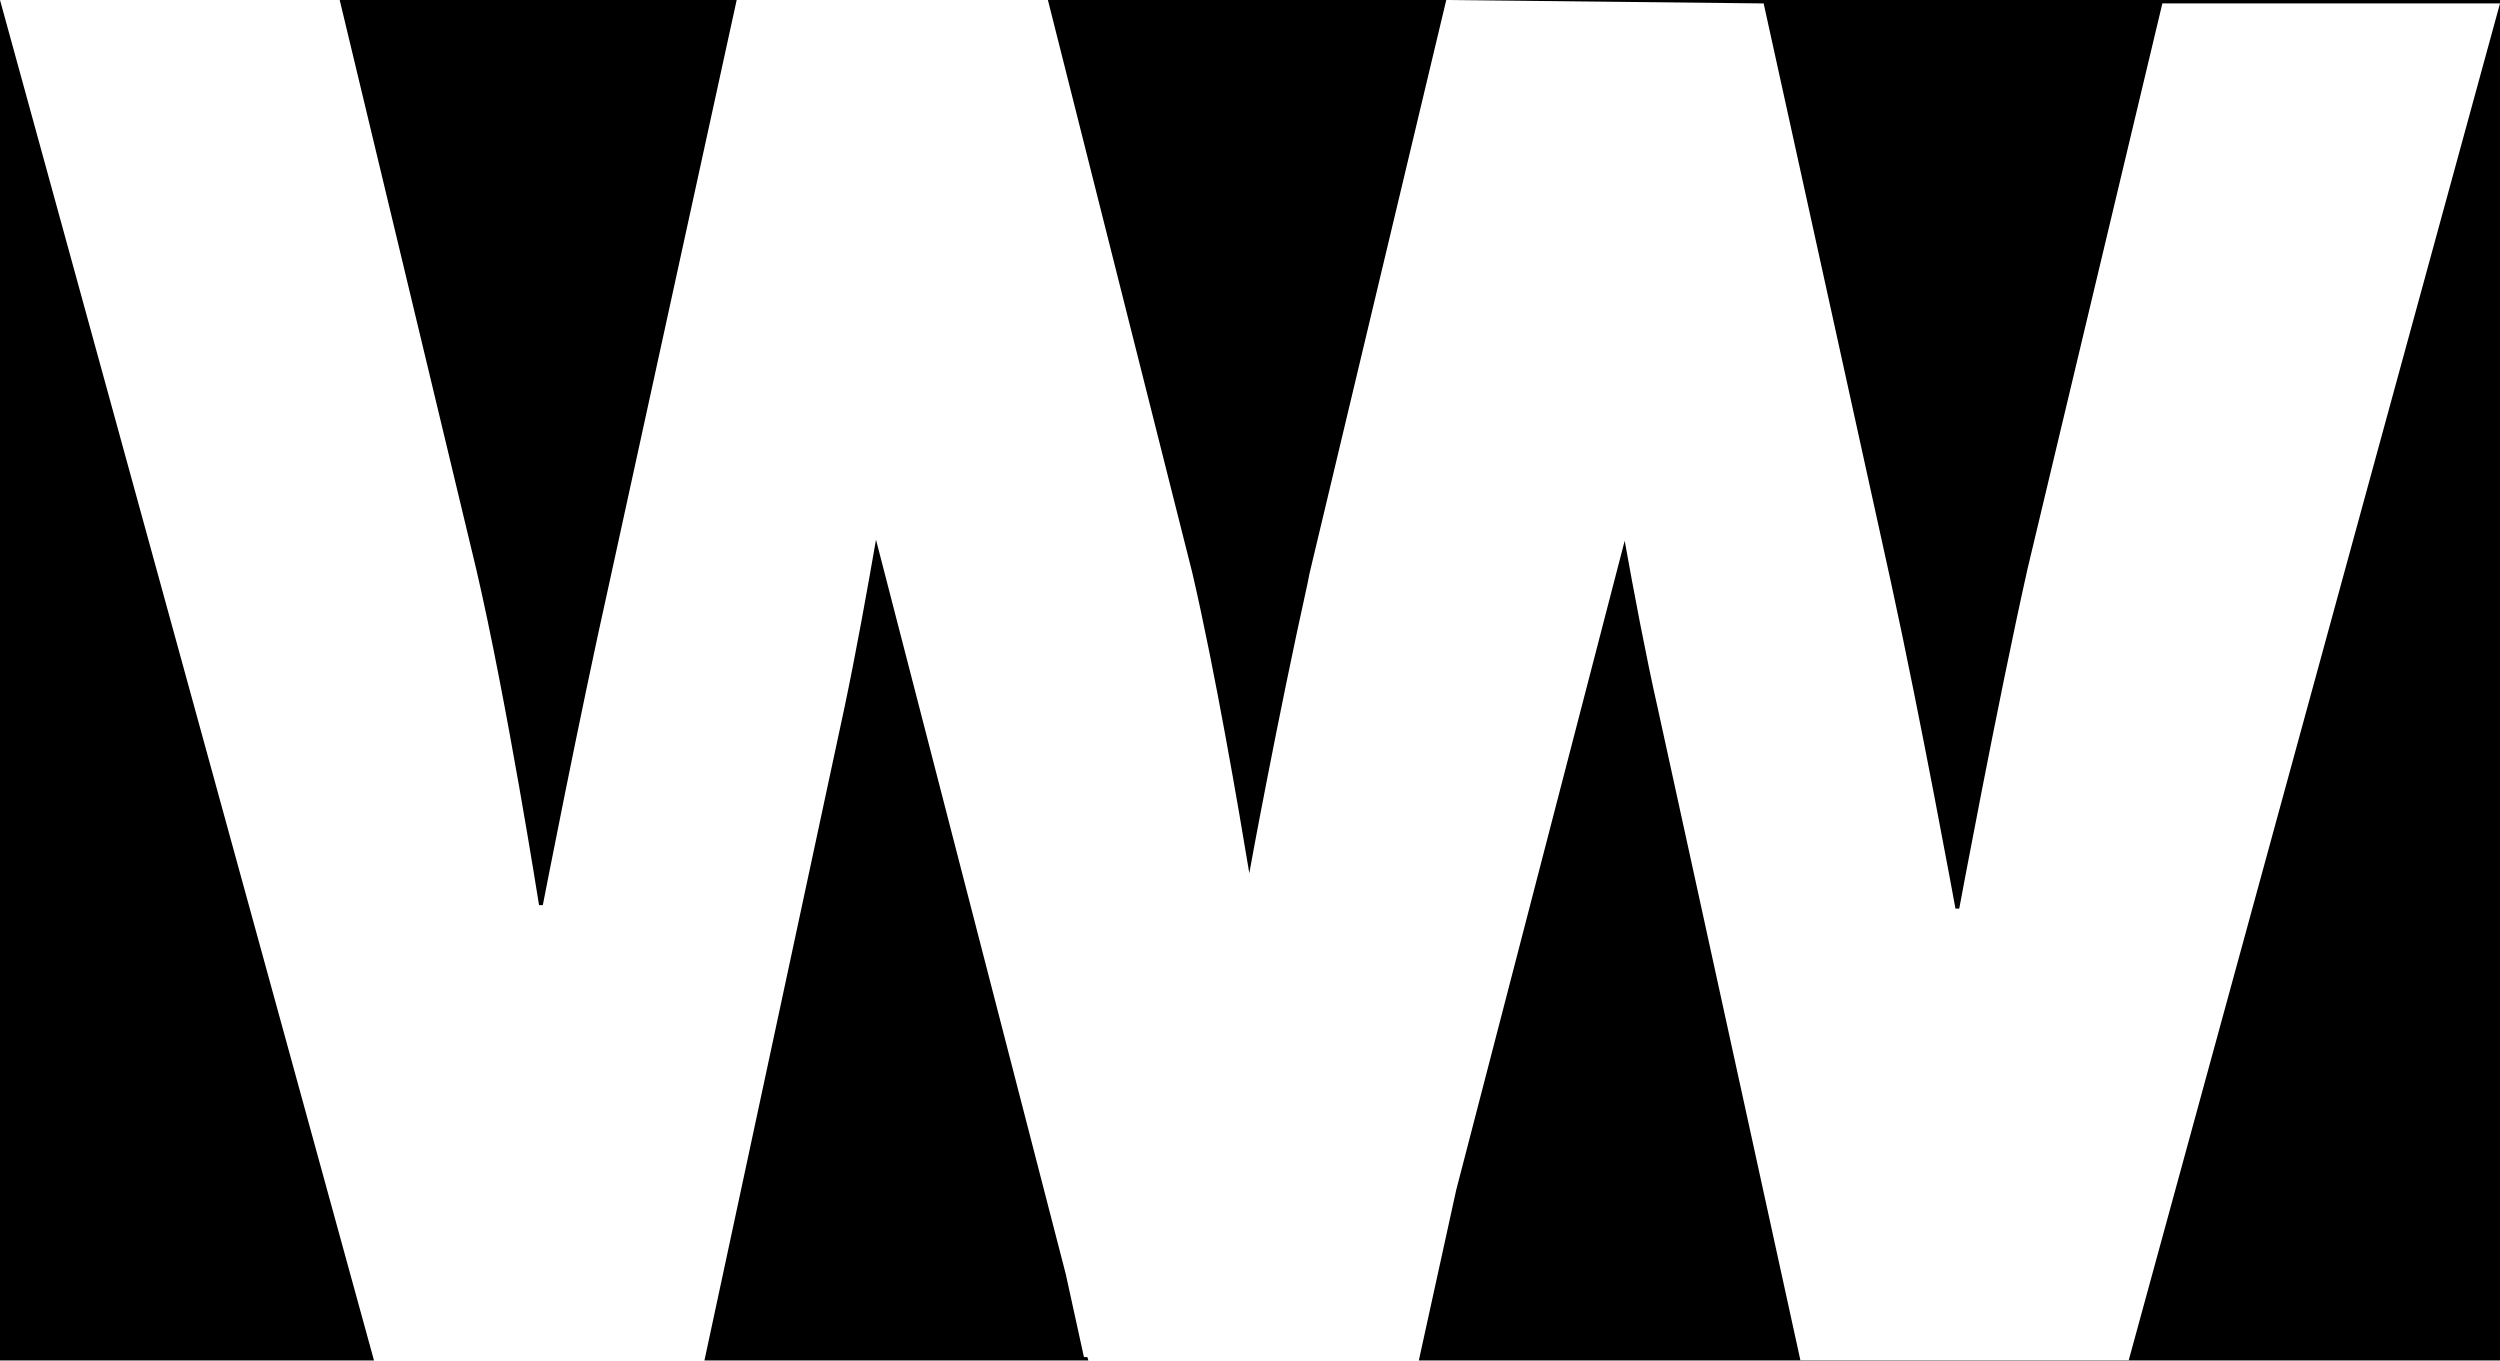
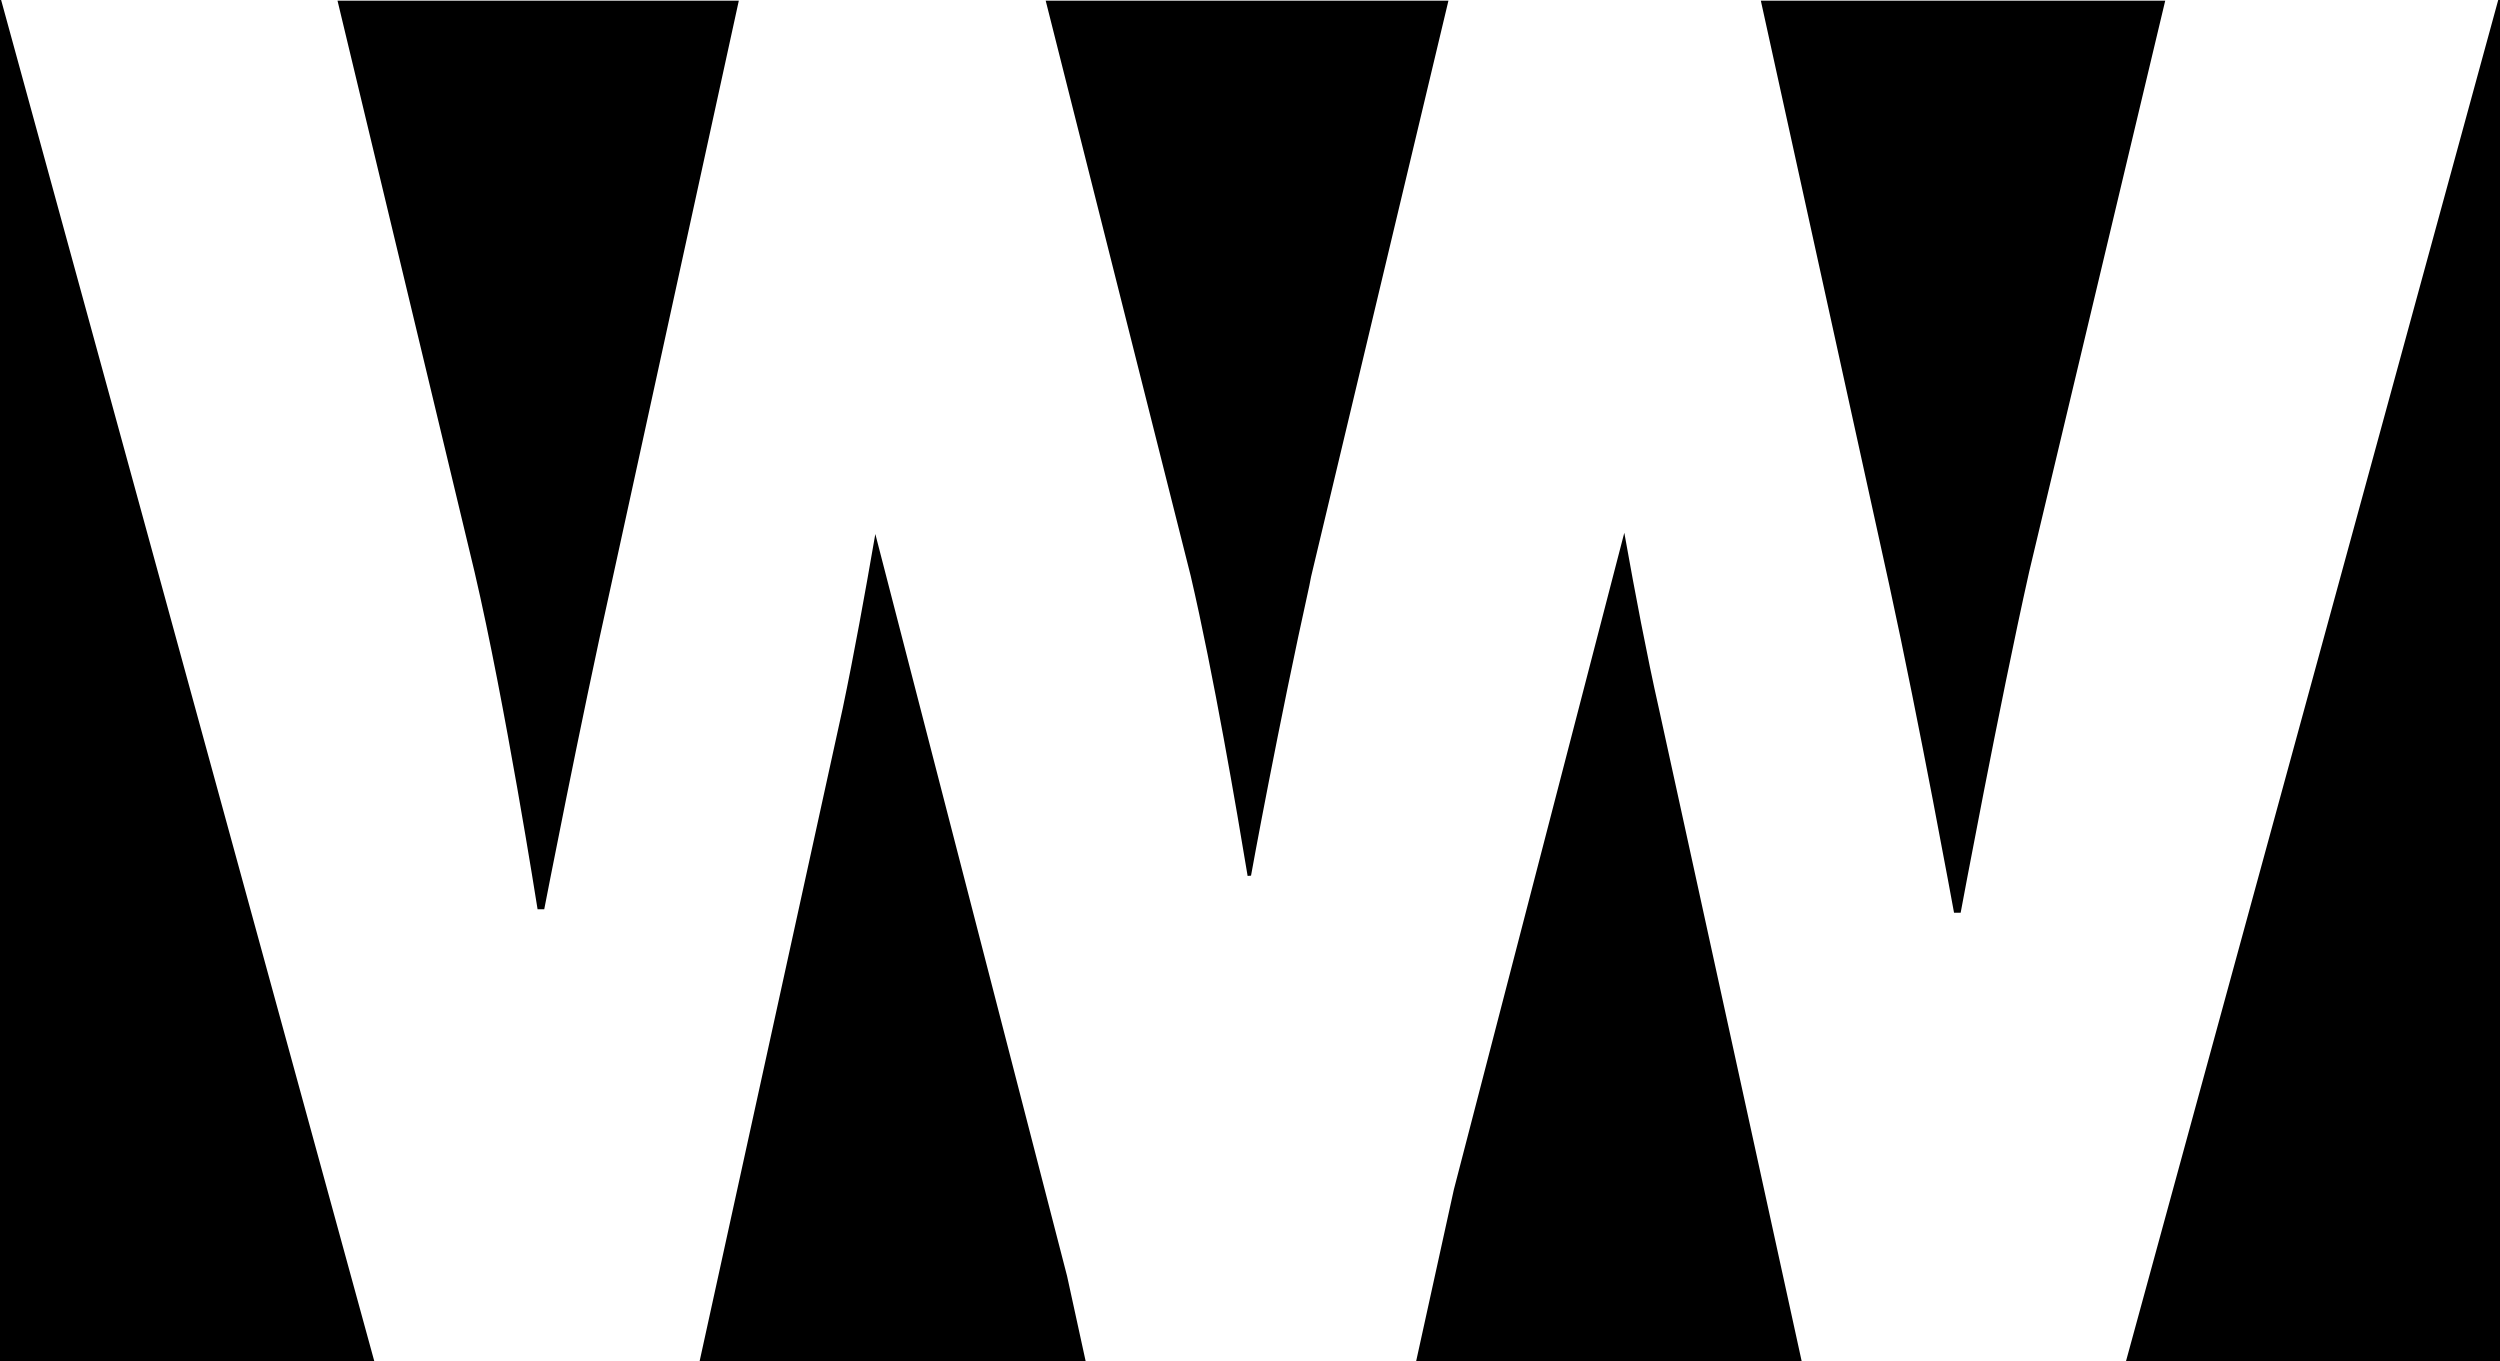
- <svg xmlns="http://www.w3.org/2000/svg" version="1.1" id="Layer_1" x="0px" y="0px" viewBox="0 0 728.6 396.5" style="enable-background:new 0 0 728.6 396.5;" xml:space="preserve">
+ <svg xmlns="http://www.w3.org/2000/svg" version="1.1" id="logo" x="0px" y="0px" viewBox="0 0 728.6 396.5" style="enable-background:new 0 0 728.6 396.5;" xml:space="preserve">
  <style type="text/css">
- 	.hero-img-mask{fill:#231F20;}
+ 	.st0{stroke:#000000;stroke-miterlimit:10;}
</style>
  <g>
-     <polygon points="0,396.5 109,396.5 0,0  " />
-     <path d="M315.9,395.5l-5.3-24.2l-55.3-214c-2.5,14.4-5.8,32.8-9.1,48.5l-40.9,190.7h111.9l-0.3-1H315.9z" />
-     <path d="M157.1,263.8h1.1c0,0,10.5-54.2,19.4-94L214.7,0H99l39.8,165.9C147.7,204.1,157.1,263.8,157.1,263.8z" />
-     <path d="M421.5,0L514,1l37.1,168.7c8.8,40.3,18.8,95.1,18.8,95.1h1.1c0,0,11.1-59.7,19.9-99L630.2,1h98.4V0H421.5z" />
-     <path d="M524.7,396.4l-41.5-189.7c-3.6-15.9-7.1-34.6-9.7-49.1l-49.1,189.2l-10.9,49.7h315.1V1L620.4,396.4H524.7z" />
-     <path d="M347.5,167c6.6,28.4,13.5,68.7,16.6,87.5c0-0.3,8.2-44.9,17-84.6c0.3-1.8,0.7-3.5,1.1-5.1L421.5,0H305.4L347.5,167z" />
+     <polygon class="st0" points="620.2,396.4 728.6,396.4 728.6,0  " />
+     <path class="st0" d="M473.3,157.6l-49.1,189.2l-10.9,49.6h111.2L483,206.7C479.4,190.8,475.9,172.1,473.3,157.6z" />
  </g>
-   <polygon class="hero-img-mask" points="827.7,135 841,135 841,135 827.7,135 " />
+   <g>
+     <path class="st0" d="M157.1,264.5h1.1c0,0,10.5-54.2,19.4-94L214.7,0.7H99l39.8,165.9C147.7,204.7,157.1,264.5,157.1,264.5z" />
+     <path class="st0" d="M364.1,255.2c0-0.3,8.2-44.9,17-84.6c0.3-1.8,0.7-3.5,1.1-5.1L421.5,0.7H305.4l42.1,167   C354.1,196,361,236.4,364.1,255.2z" />
+     <path class="st0" d="M569.9,265.5h1.1c0,0,11.1-59.7,19.9-99L630.4,0.7H513.8l37.3,169.7C559.9,210.7,569.9,265.5,569.9,265.5z" />
+     <polygon class="st0" points="0,397.2 108.7,397.2 0,0.7  " />
+     <path class="st0" d="M310.5,372l-55.3-214c-2.5,14.4-5.8,32.8-9.1,48.5l-41.8,190.7H316L310.5,372z" />
+   </g>
</svg>
